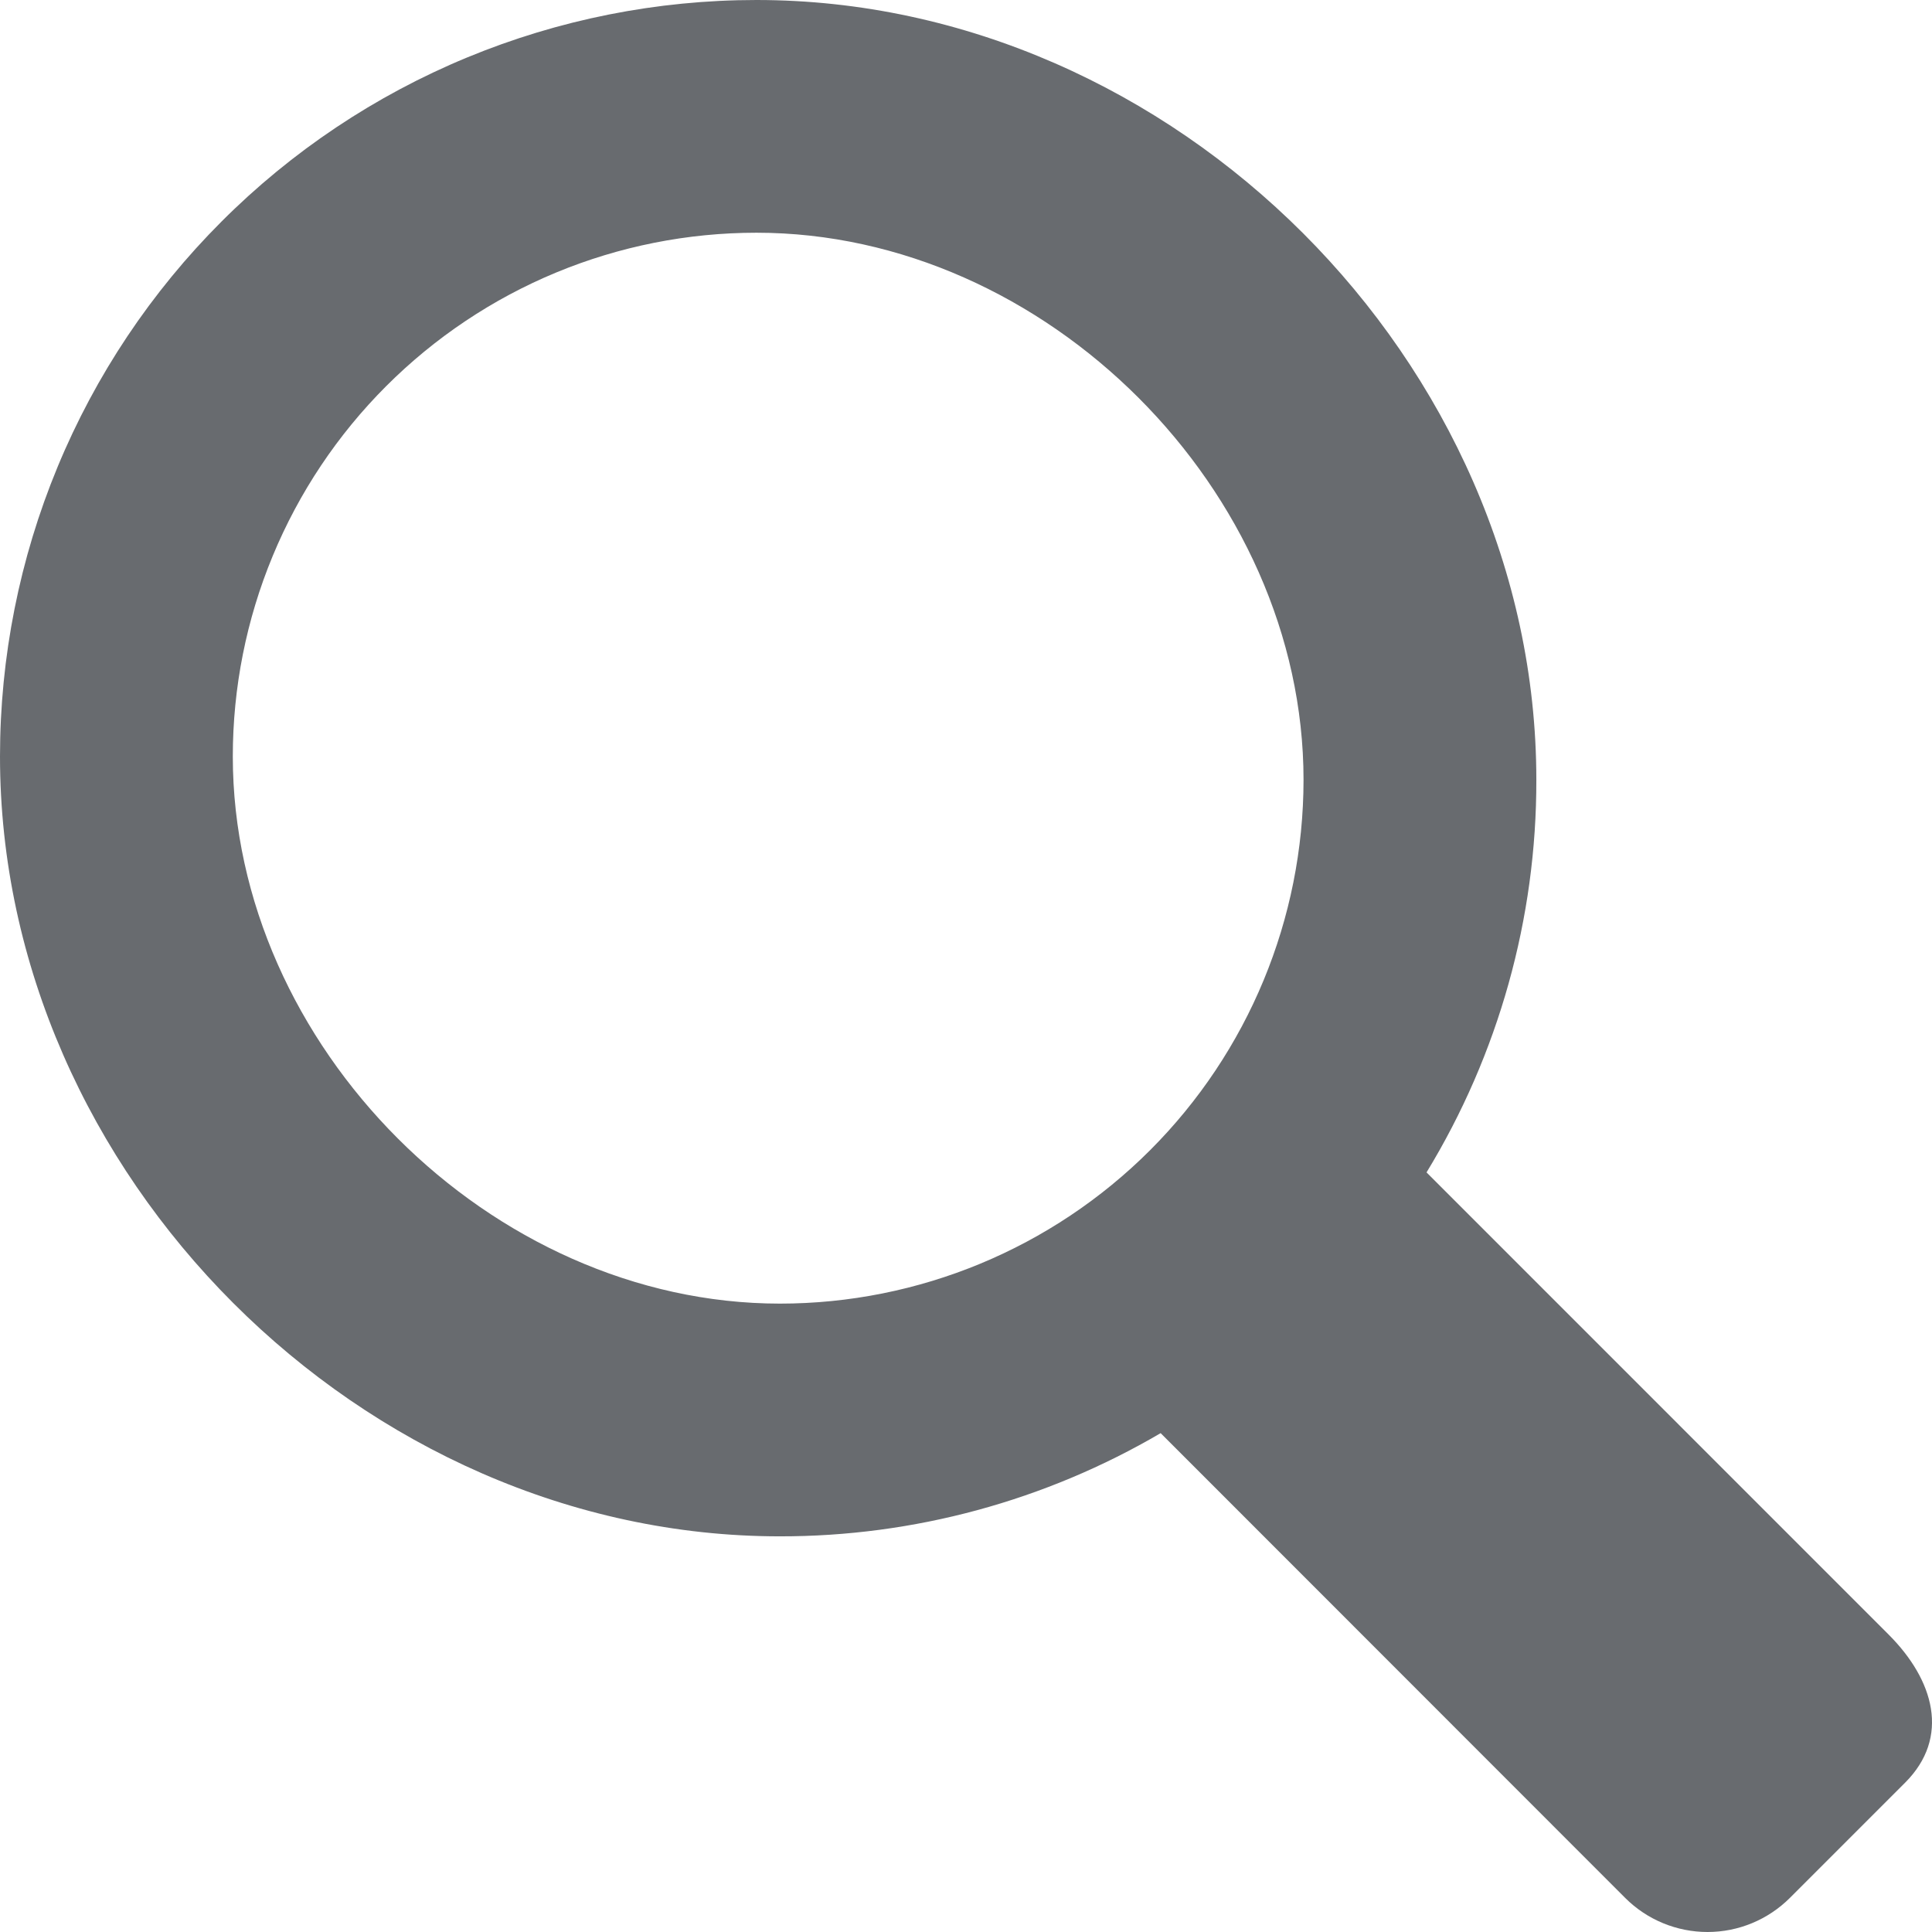
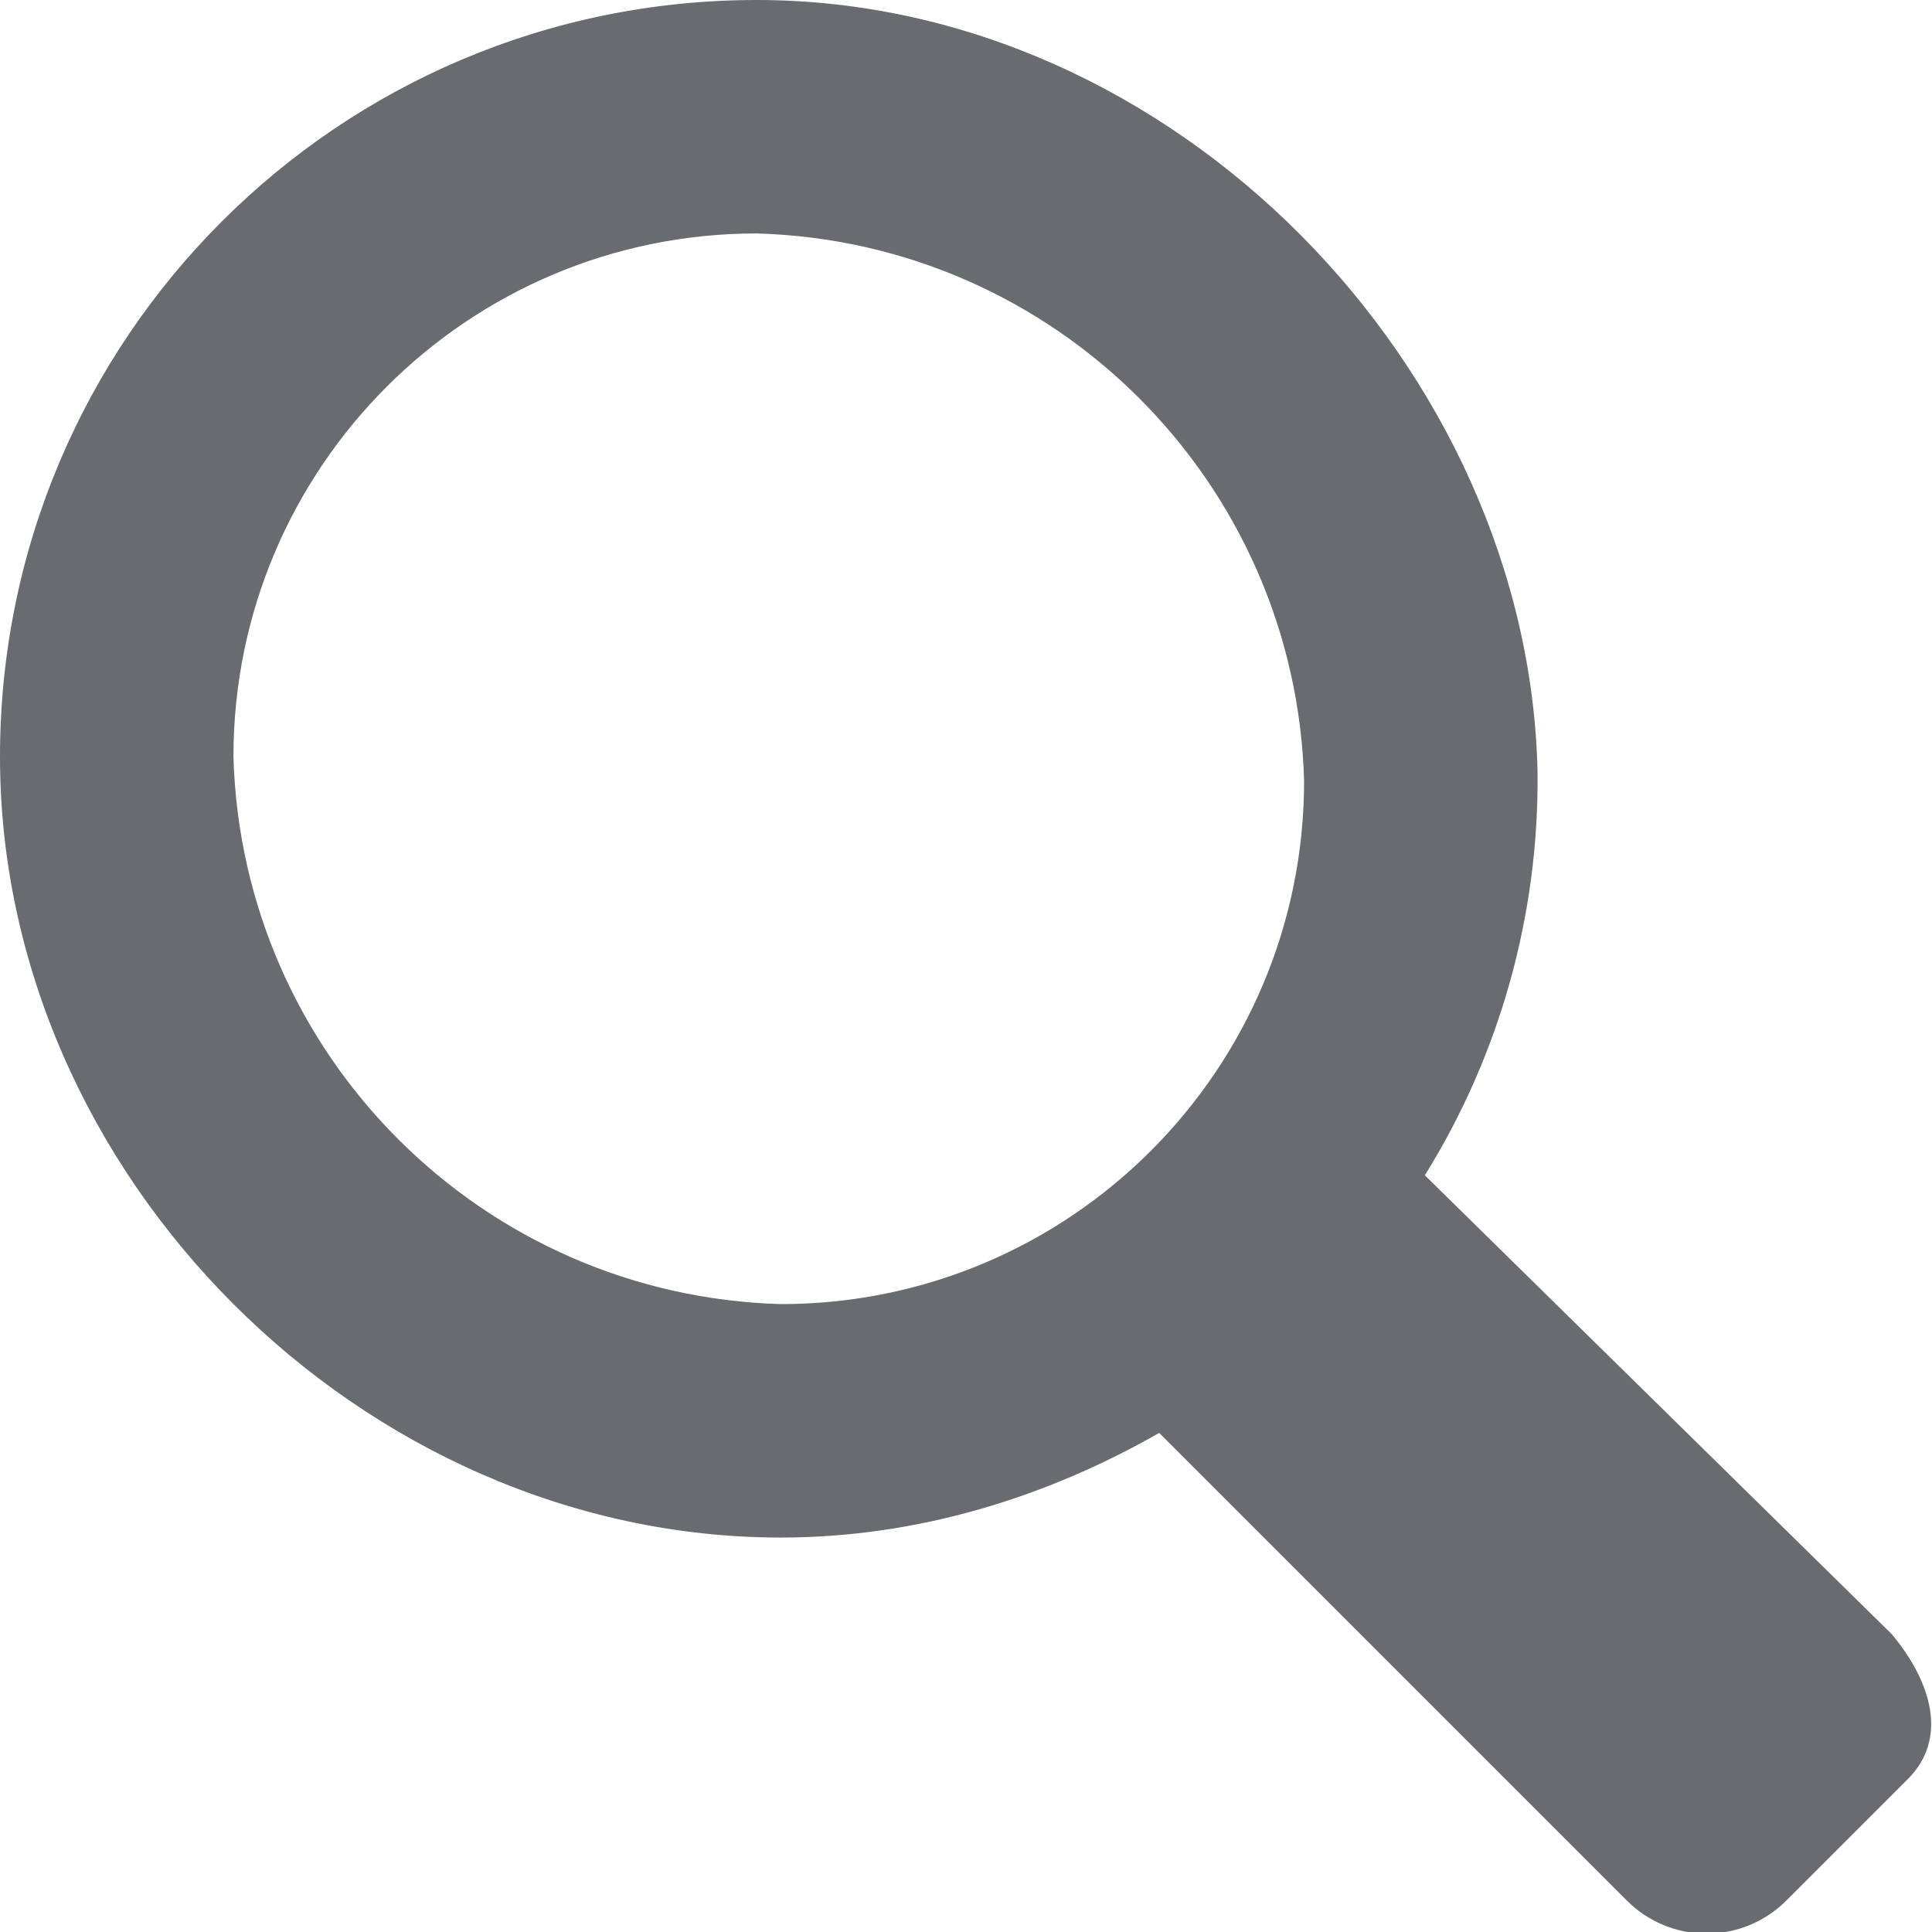
- <svg xmlns="http://www.w3.org/2000/svg" width="24" height="24" viewBox="0 0 24 24" fill="none">
-   <path d="M23.461 20.305L17.721 14.564C18.616 13.095 19.088 11.408 19.085 9.688C19.085 4.497 14.587 1.22841e-07 9.397 1.22841e-07C8.163 -0 6.941 0.243 5.8 0.715C4.66 1.187 3.624 1.879 2.752 2.752C1.879 3.625 1.187 4.661 0.715 5.801C0.243 6.941 -0 8.163 1.22829e-07 9.397C1.22829e-07 14.587 4.498 19.085 9.687 19.085C11.35 19.087 12.983 18.644 14.418 17.803L20.189 23.577C20.46 23.848 20.828 24 21.212 24C21.595 24 21.962 23.848 22.234 23.577L23.666 22.145C24.23 21.581 24.025 20.869 23.461 20.305ZM2.892 9.397C2.892 8.543 3.06 7.697 3.387 6.908C3.714 6.118 4.193 5.401 4.797 4.797C5.401 4.193 6.118 3.713 6.907 3.386C7.696 3.059 8.542 2.891 9.397 2.891C12.991 2.891 16.193 6.092 16.193 9.688C16.192 11.413 15.507 13.068 14.287 14.288C13.067 15.508 11.412 16.194 9.687 16.194C6.093 16.193 2.892 12.99 2.892 9.397Z" fill="#686B6F" />
+ <svg xmlns="http://www.w3.org/2000/svg" width="24" height="24" fill="none">
+   <path fill="#686B6F" d="M23.5 20.3l-5.8-5.7a9.3 9.3 0 001.4-5C19 4.6 14.6 0 9.4 0A9.4 9.4 0 000 9.4c0 5.2 4.5 9.7 9.7 9.7 1.7 0 3.3-.5 4.7-1.3l5.8 5.8a1.4 1.4 0 002 0l1.5-1.5c.5-.5.3-1.2-.2-1.8zM2.9 9.4a6.5 6.5 0 016.5-6.5 7 7 0 016.8 6.8 6.5 6.5 0 01-6.5 6.5 7 7 0 01-6.8-6.8z" />
</svg>
